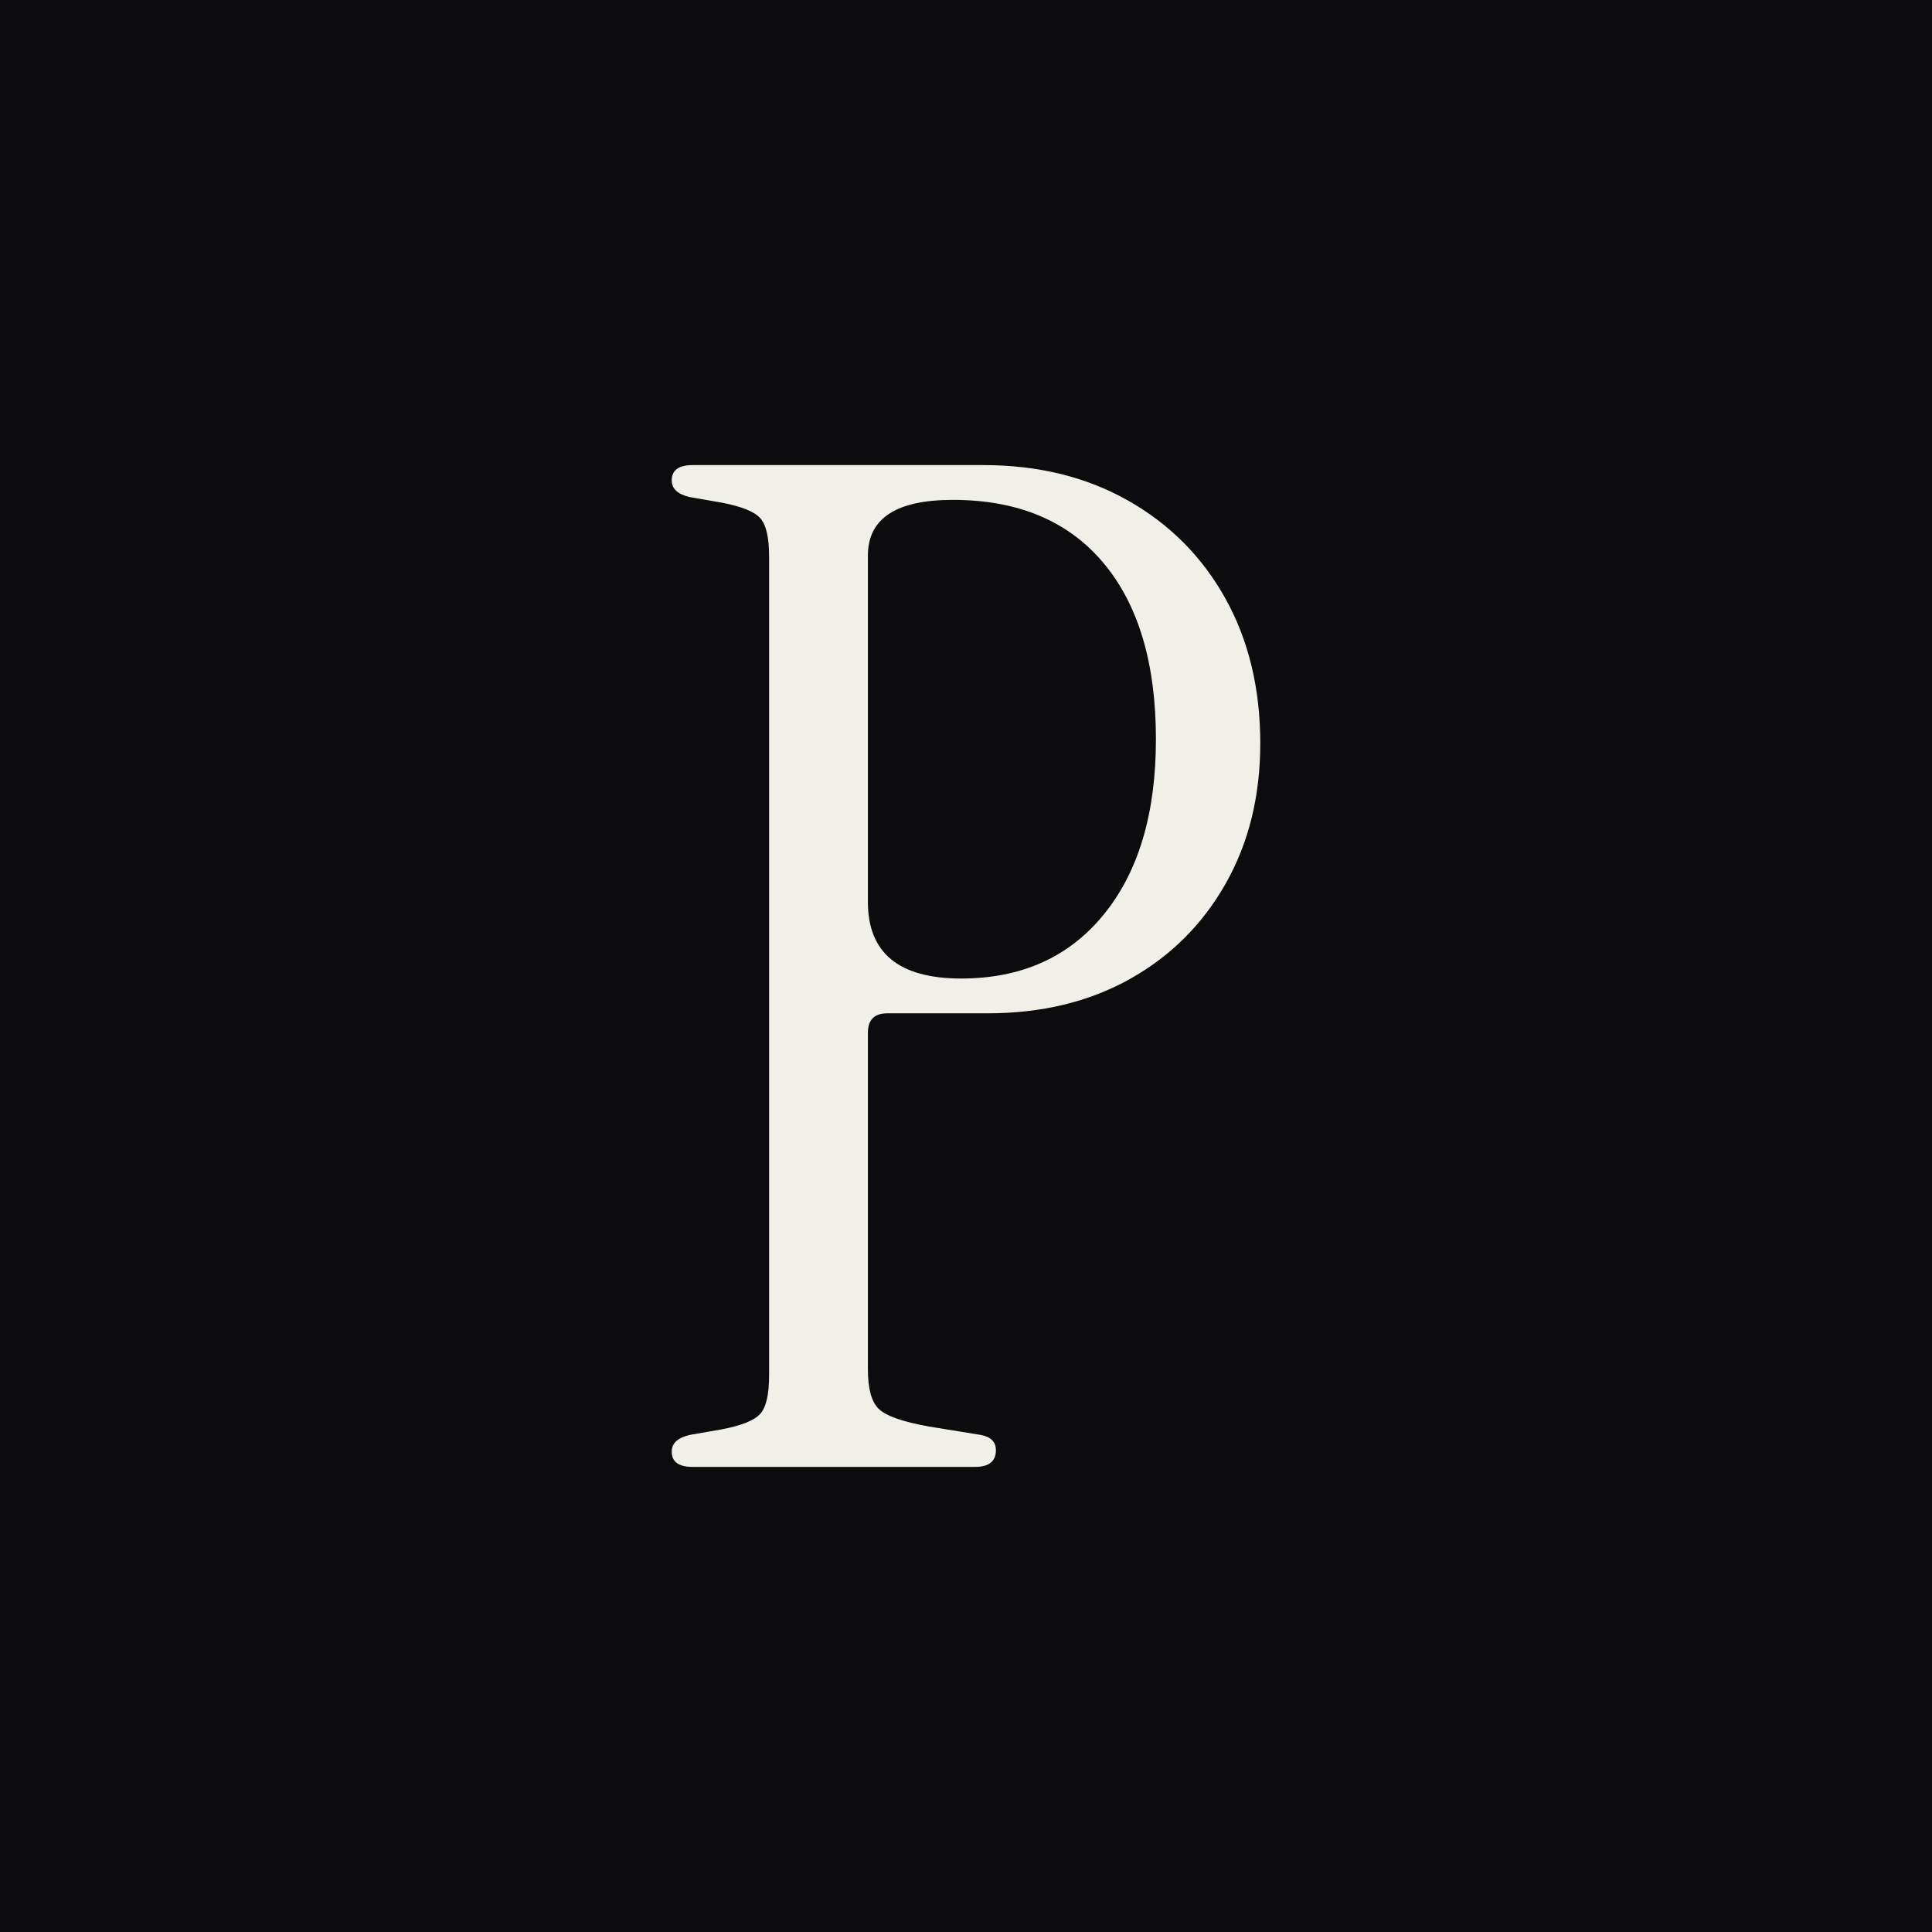
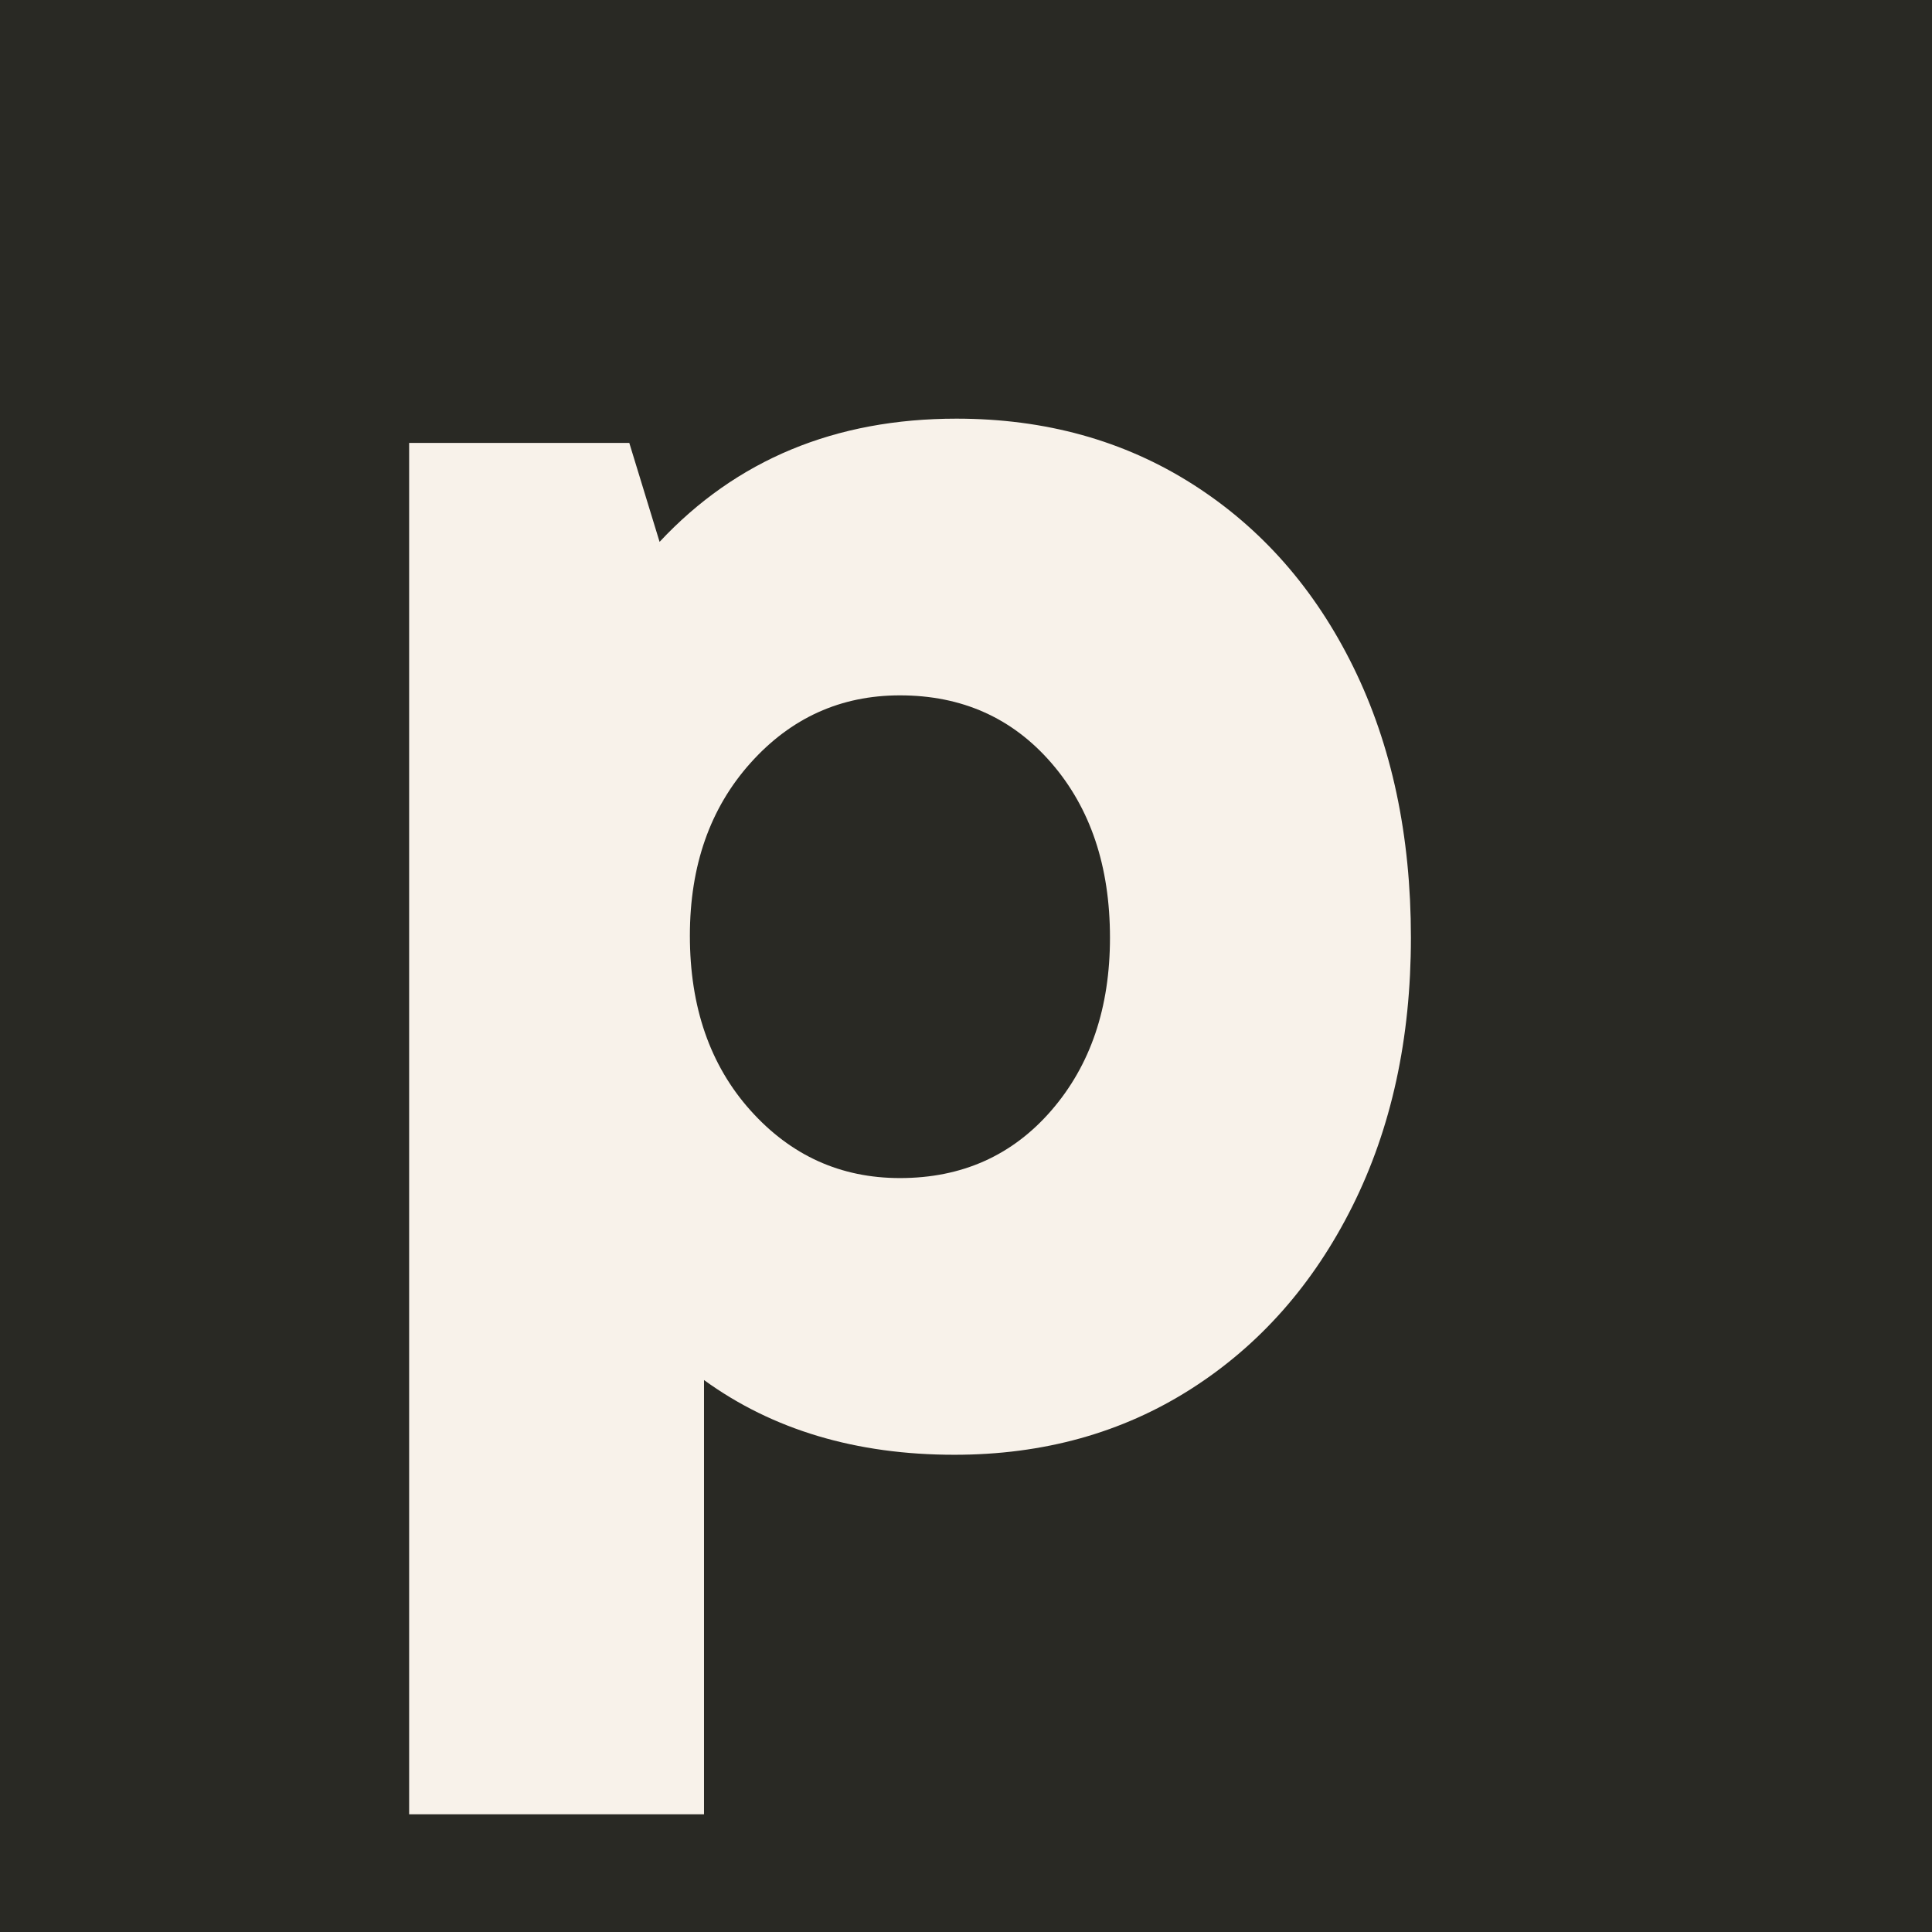
<svg xmlns="http://www.w3.org/2000/svg" width="1080" height="1080" viewBox="0 0 1080 1080">
-   <rect width="1080" height="1080" fill="#0C0C0E" />
-   <g transform="translate(540,540) scale(0.7778) translate(-230.5,360)" fill="#F0EFE8">
-     <path d="M34 0 Q19 0 19 -11 Q19 -20 32 -23 L55 -27 Q76 -31 82.5 -38 Q89 -45 89 -66 L89 -654 Q89 -675 82.5 -682 Q76 -689 55 -693 L32 -697 Q19 -700 19 -709 Q19 -720 34 -720 L243 -720 Q302 -720 347 -694.5 Q392 -669 417 -624 Q442 -579 442 -520 Q442 -463 417 -419 Q392 -375 348 -350.5 Q304 -326 246 -326 L174 -326 Q160 -326 160 -312 L160 -70 Q160 -49 168 -41.5 Q176 -34 204 -29 L241 -23 Q252 -21 252 -12 Q252 0 237 0 L34 0Z M160 -406 Q160 -351 227 -351 Q292 -351 329.5 -397 Q367 -443 367 -523 Q367 -605 329 -650 Q291 -695 221 -695 Q160 -695 160 -655 L160 -406Z" />
+   <rect width="1080" height="1080" fill="#292924" />
+   <g transform="translate(170,799.6774) scale(1.129032)">
+     <path fill="#f8f2ea" d="M52 190V-489H161L176 -440Q233 -501 323 -501Q389 -501 440.0 -468.5Q491 -436 519.5 -378.0Q548 -320 548 -244Q548 -169 519.0 -111.0Q490 -53 439.0 -20.5Q388 12 322 12Q249 12 198 -25V190ZM295 -125Q341 -125 370.0 -158.5Q399 -192 399 -244Q399 -297 370.0 -330.5Q341 -364 295 -364Q251 -364 221.0 -330.5Q191 -297 191 -245Q191 -192 221.0 -158.5Q251 -125 295 -125Z" />
  </g>
</svg>
